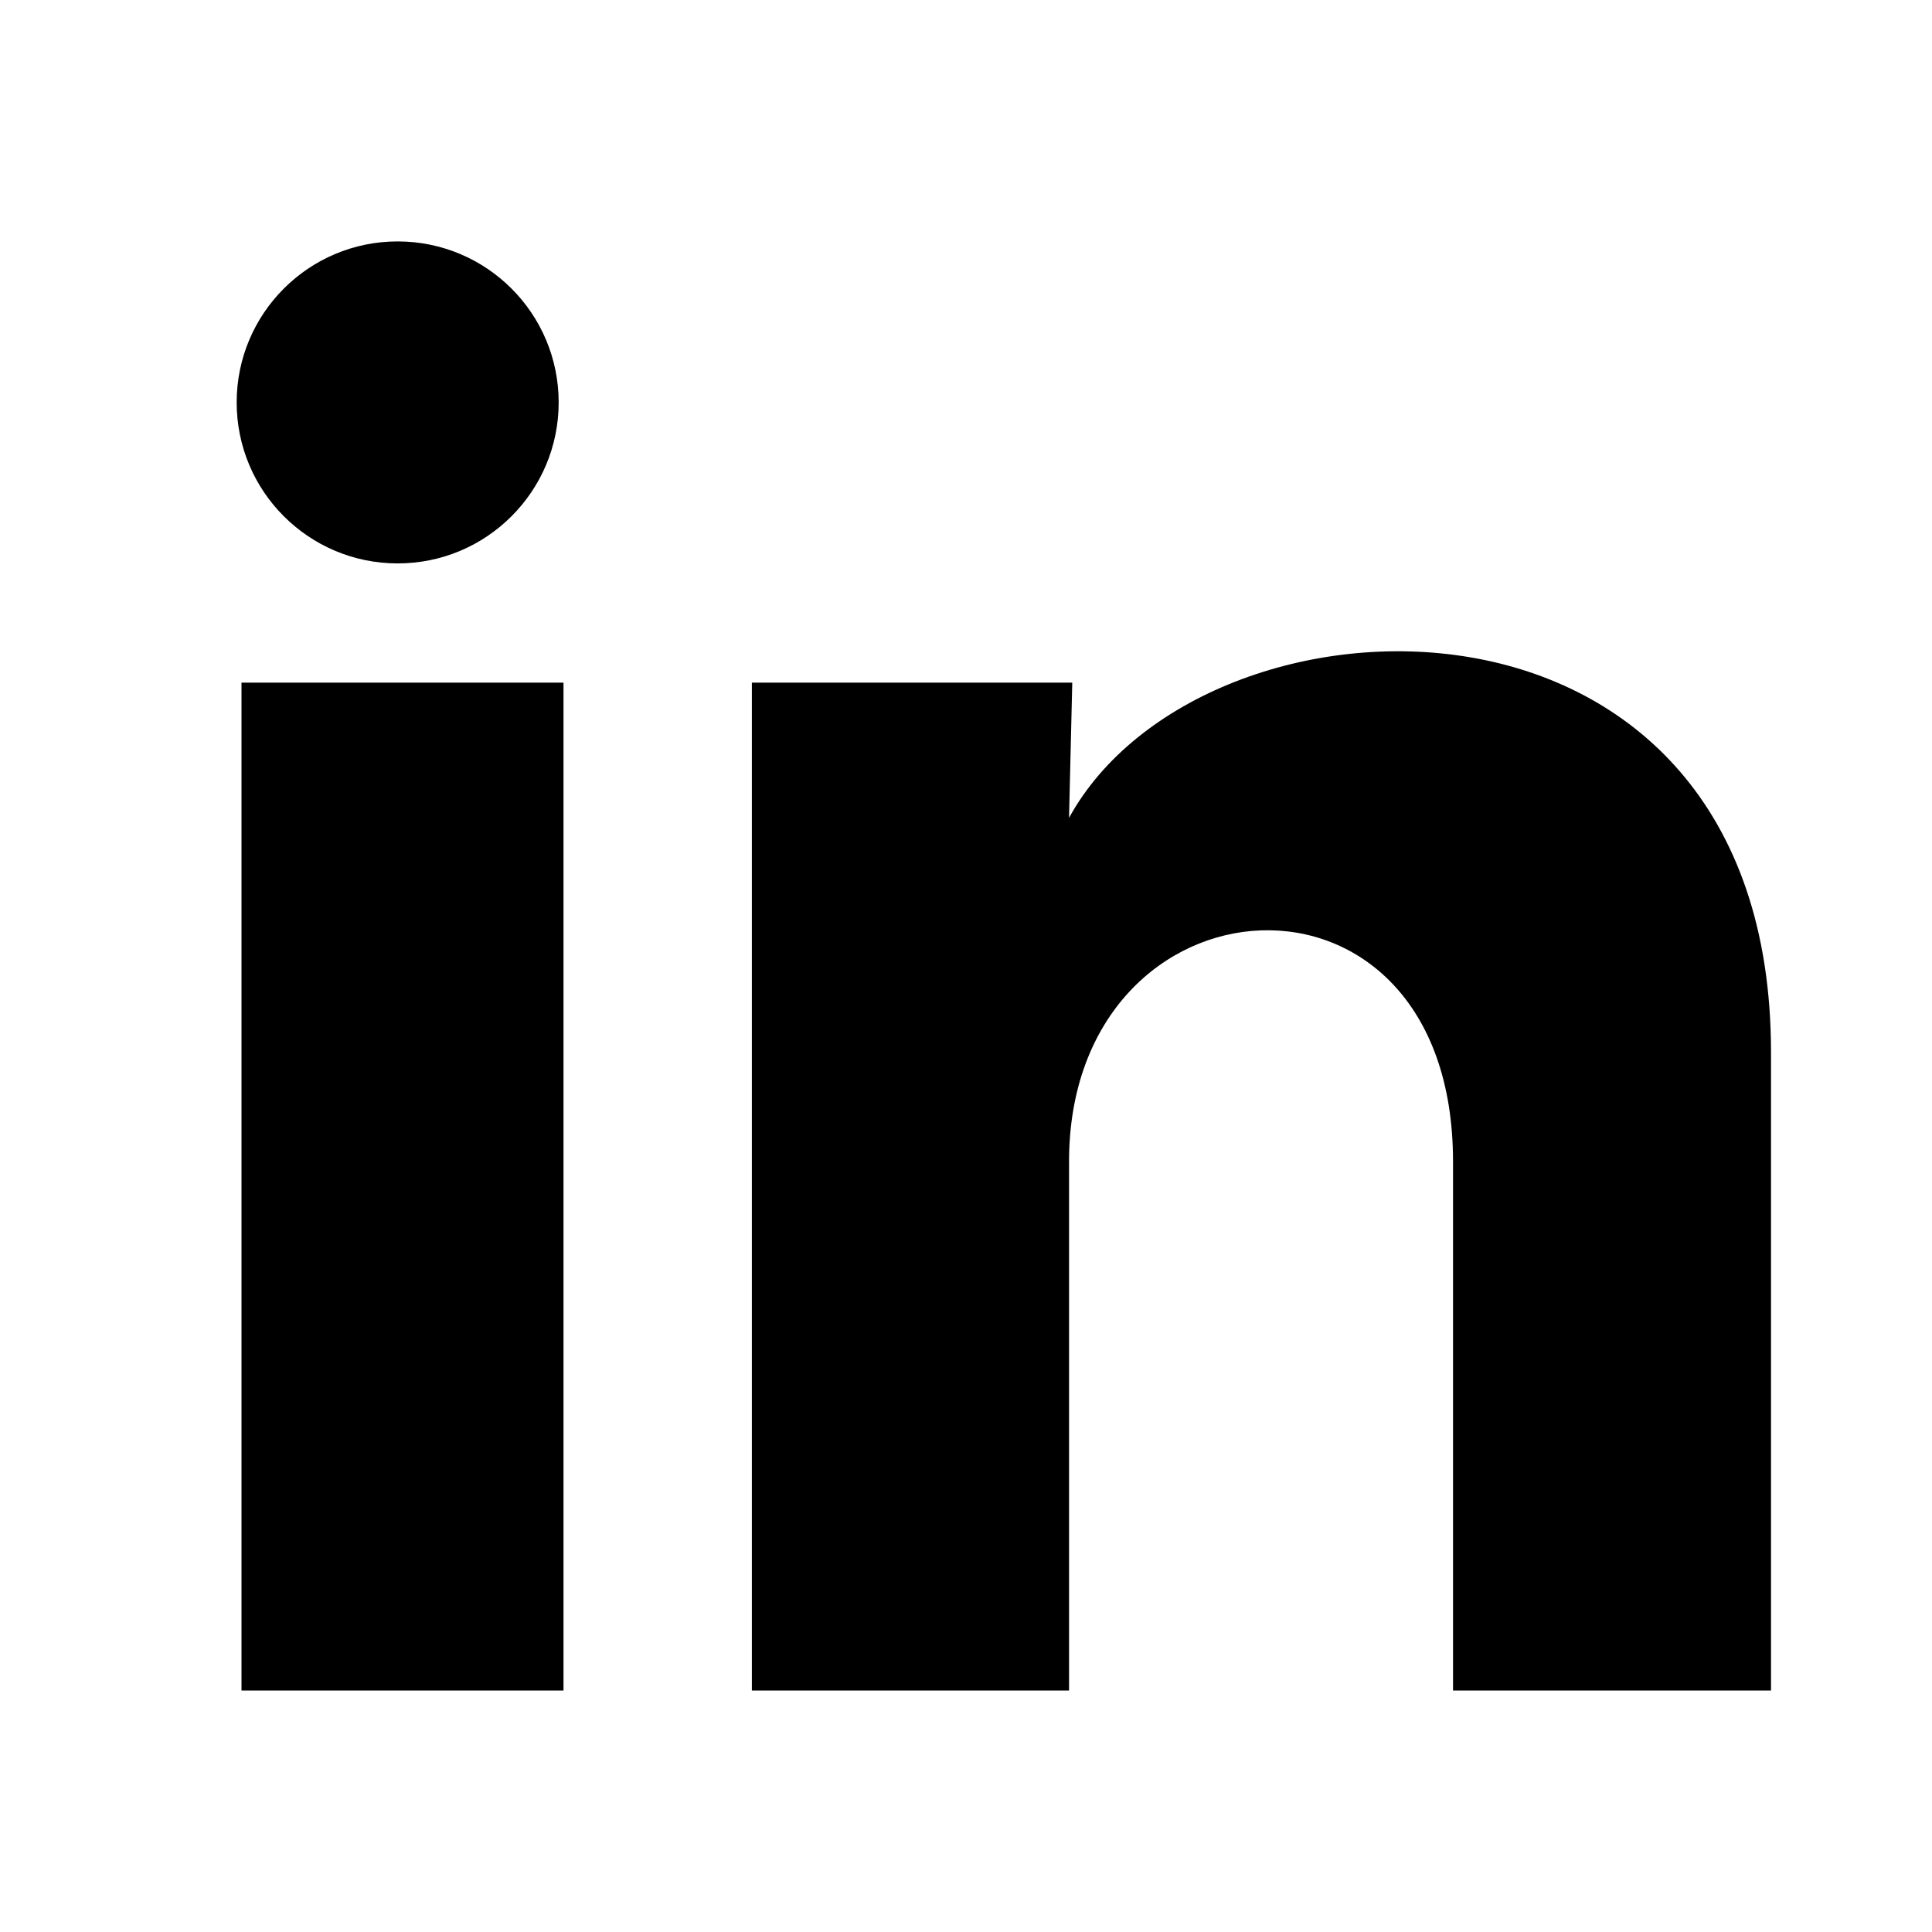
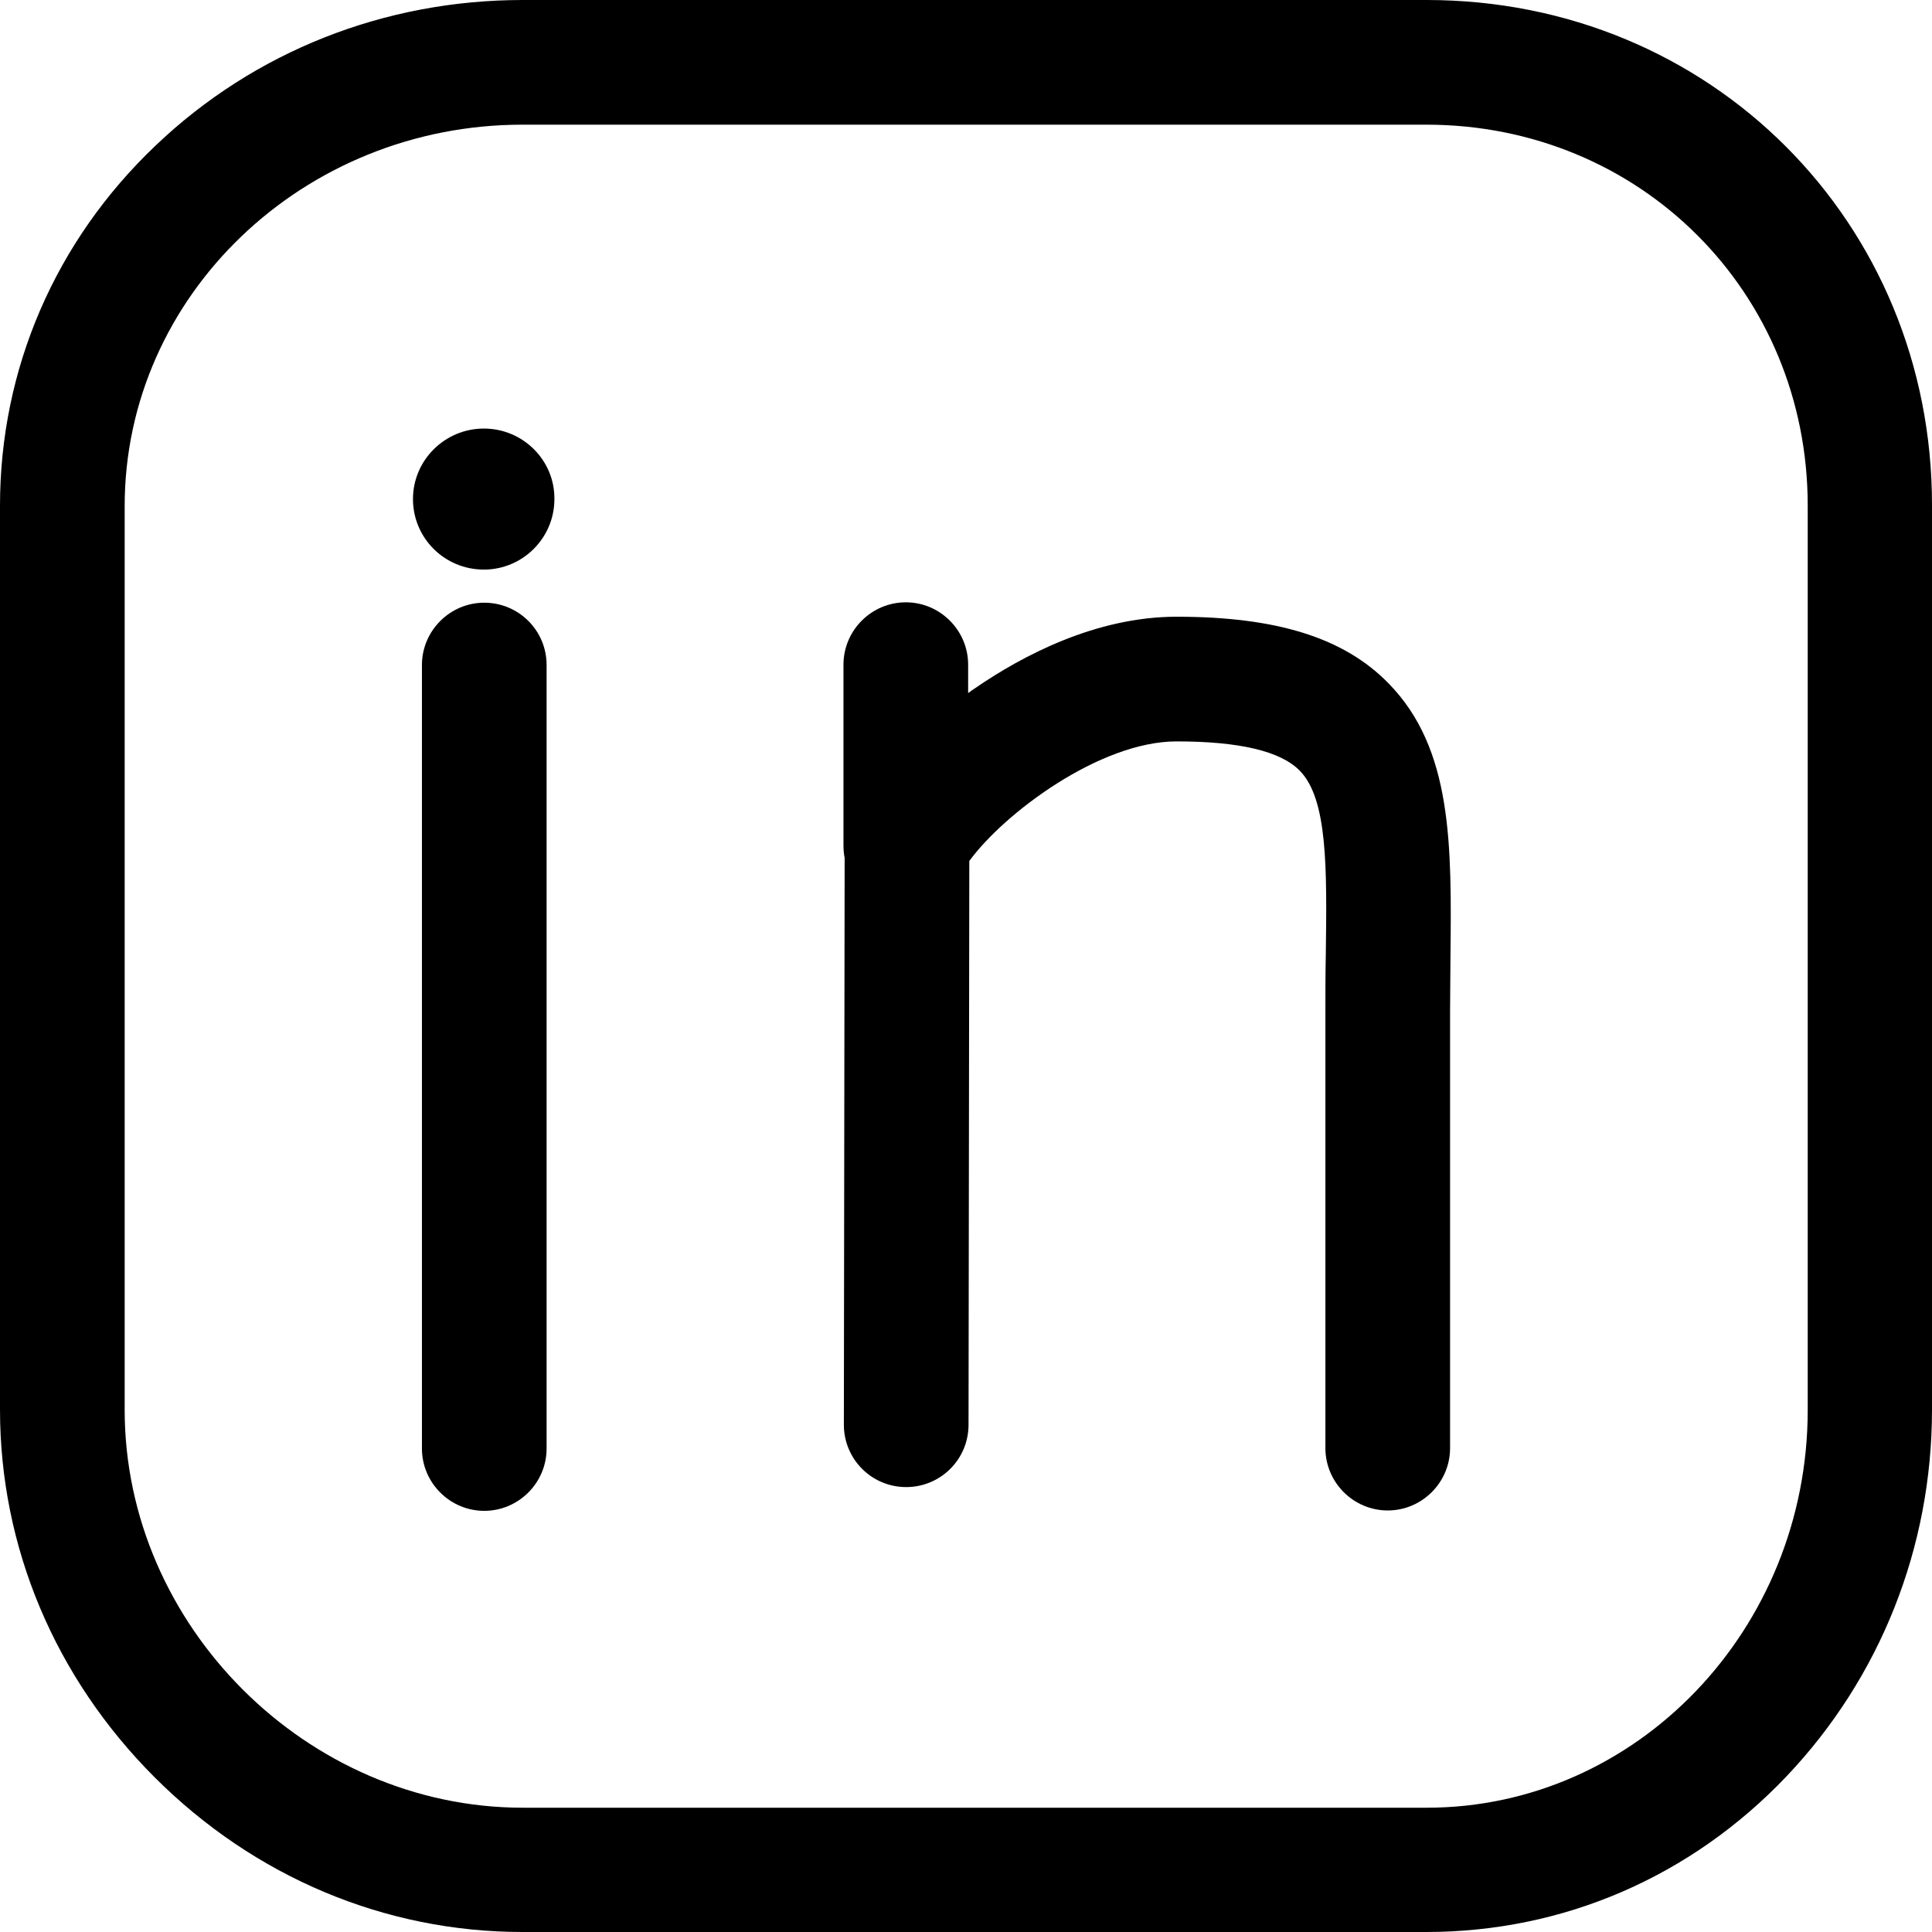
- <svg viewBox="0 0 24 24">
-   <path d="M6.94 5a2 2 0 1 1-4-.002 2 2 0 0 1 4 .002zM7 8.48H3V21h4V8.48zm6.32 0H9.34V21h3.94v-6.57c0-3.66 4.77-4 4.77     0V21H22v-7.93c0-6.17-7.06-5.94-8.72-2.91l.04-1.68z" fill="currentColor" />
+ <svg xmlns="http://www.w3.org/2000/svg" version="1.1" id="Layer_1" x="0px" y="0px" viewBox="0 0 495.9 495.9" style="enable-background:new 0 0 495.9 495.9;" xml:space="preserve">
+   <g>
+     <g>
+       <path d="M356.4,175.4c-11.4-11.7-28.7-17.1-54.4-17.1c-20.7,0-39.6,10-51.8,18.4c-0.6,0.4-1.2,0.8-1.7,1.2v-7.3    c0-8.8-7.2-16-16-16s-16,7.2-16,16V217c0,1.1,0.1,2.2,0.3,3.2l-0.2,145.5c0,8.8,7.1,16,16,16c8.8,0,16-7.1,16-16l0.2-144.7    c8.8-12.1,33.4-30.7,53.2-30.7c16.1,0,26.7,2.5,31.6,7.5c7.2,7.3,7,25,6.7,47.5c-0.1,4.5-0.1,9.2-0.1,14.1v112.3    c0,8.8,7.2,16,16,16s16-7.2,16-16V259.5c0-4.7,0.1-9.3,0.1-13.7C372.6,217,372.9,192.2,356.4,175.4z" />
+     </g>
+   </g>
+   <g>
+     <g>
+       <path d="M124.3,154.7c-8.8,0-16,7.2-16,16v201.1c0,8.8,7.2,16,16,16c8.8,0,16-7.2,16-16V170.7    C140.3,161.8,133.1,154.7,124.3,154.7z" />
+     </g>
+   </g>
+   <g>
+     <g>
+       <path d="M366.2,0h-232C98.7,0,65.3,13.2,40,37.3C14.2,61.8,0,94.7,0,129.8v232c0,35.3,14.1,68.8,39.7,94.4    c25.6,25.6,59.1,39.7,94.4,39.7h232c35.2,0,68-14.2,92.5-40c24-25.3,37.3-58.7,37.3-94.1v-232C496,57,439,0,366.2,0z M464,361.9    c0,56.3-43.9,102.1-97.8,102.1h-232C78.8,464,32,417.2,32,361.9v-232C32,75.9,77.8,32,134.1,32h232C421,32,464,75,464,129.8V361.9    z" />
+     </g>
+   </g>
+   <g>
+     <g>
+       <path d="M124.2,110c-10,0-18.2,8.1-18.2,18.1s8.1,18.1,18.2,18.1c9.9,0,18-8,18.1-17.9c0-0.1,0-0.1,0-0.2    C142.4,118.1,134.2,110,124.2,110z" />
+     </g>
+   </g>
+   <g>
+ </g>
+   <g>
+ </g>
+   <g>
+ </g>
+   <g>
+ </g>
+   <g>
+ </g>
+   <g>
+ </g>
+   <g>
+ </g>
+   <g>
+ </g>
+   <g>
+ </g>
+   <g>
+ </g>
+   <g>
+ </g>
+   <g>
+ </g>
+   <g>
+ </g>
+   <g>
+ </g>
+   <g>
+ </g>
</svg>
